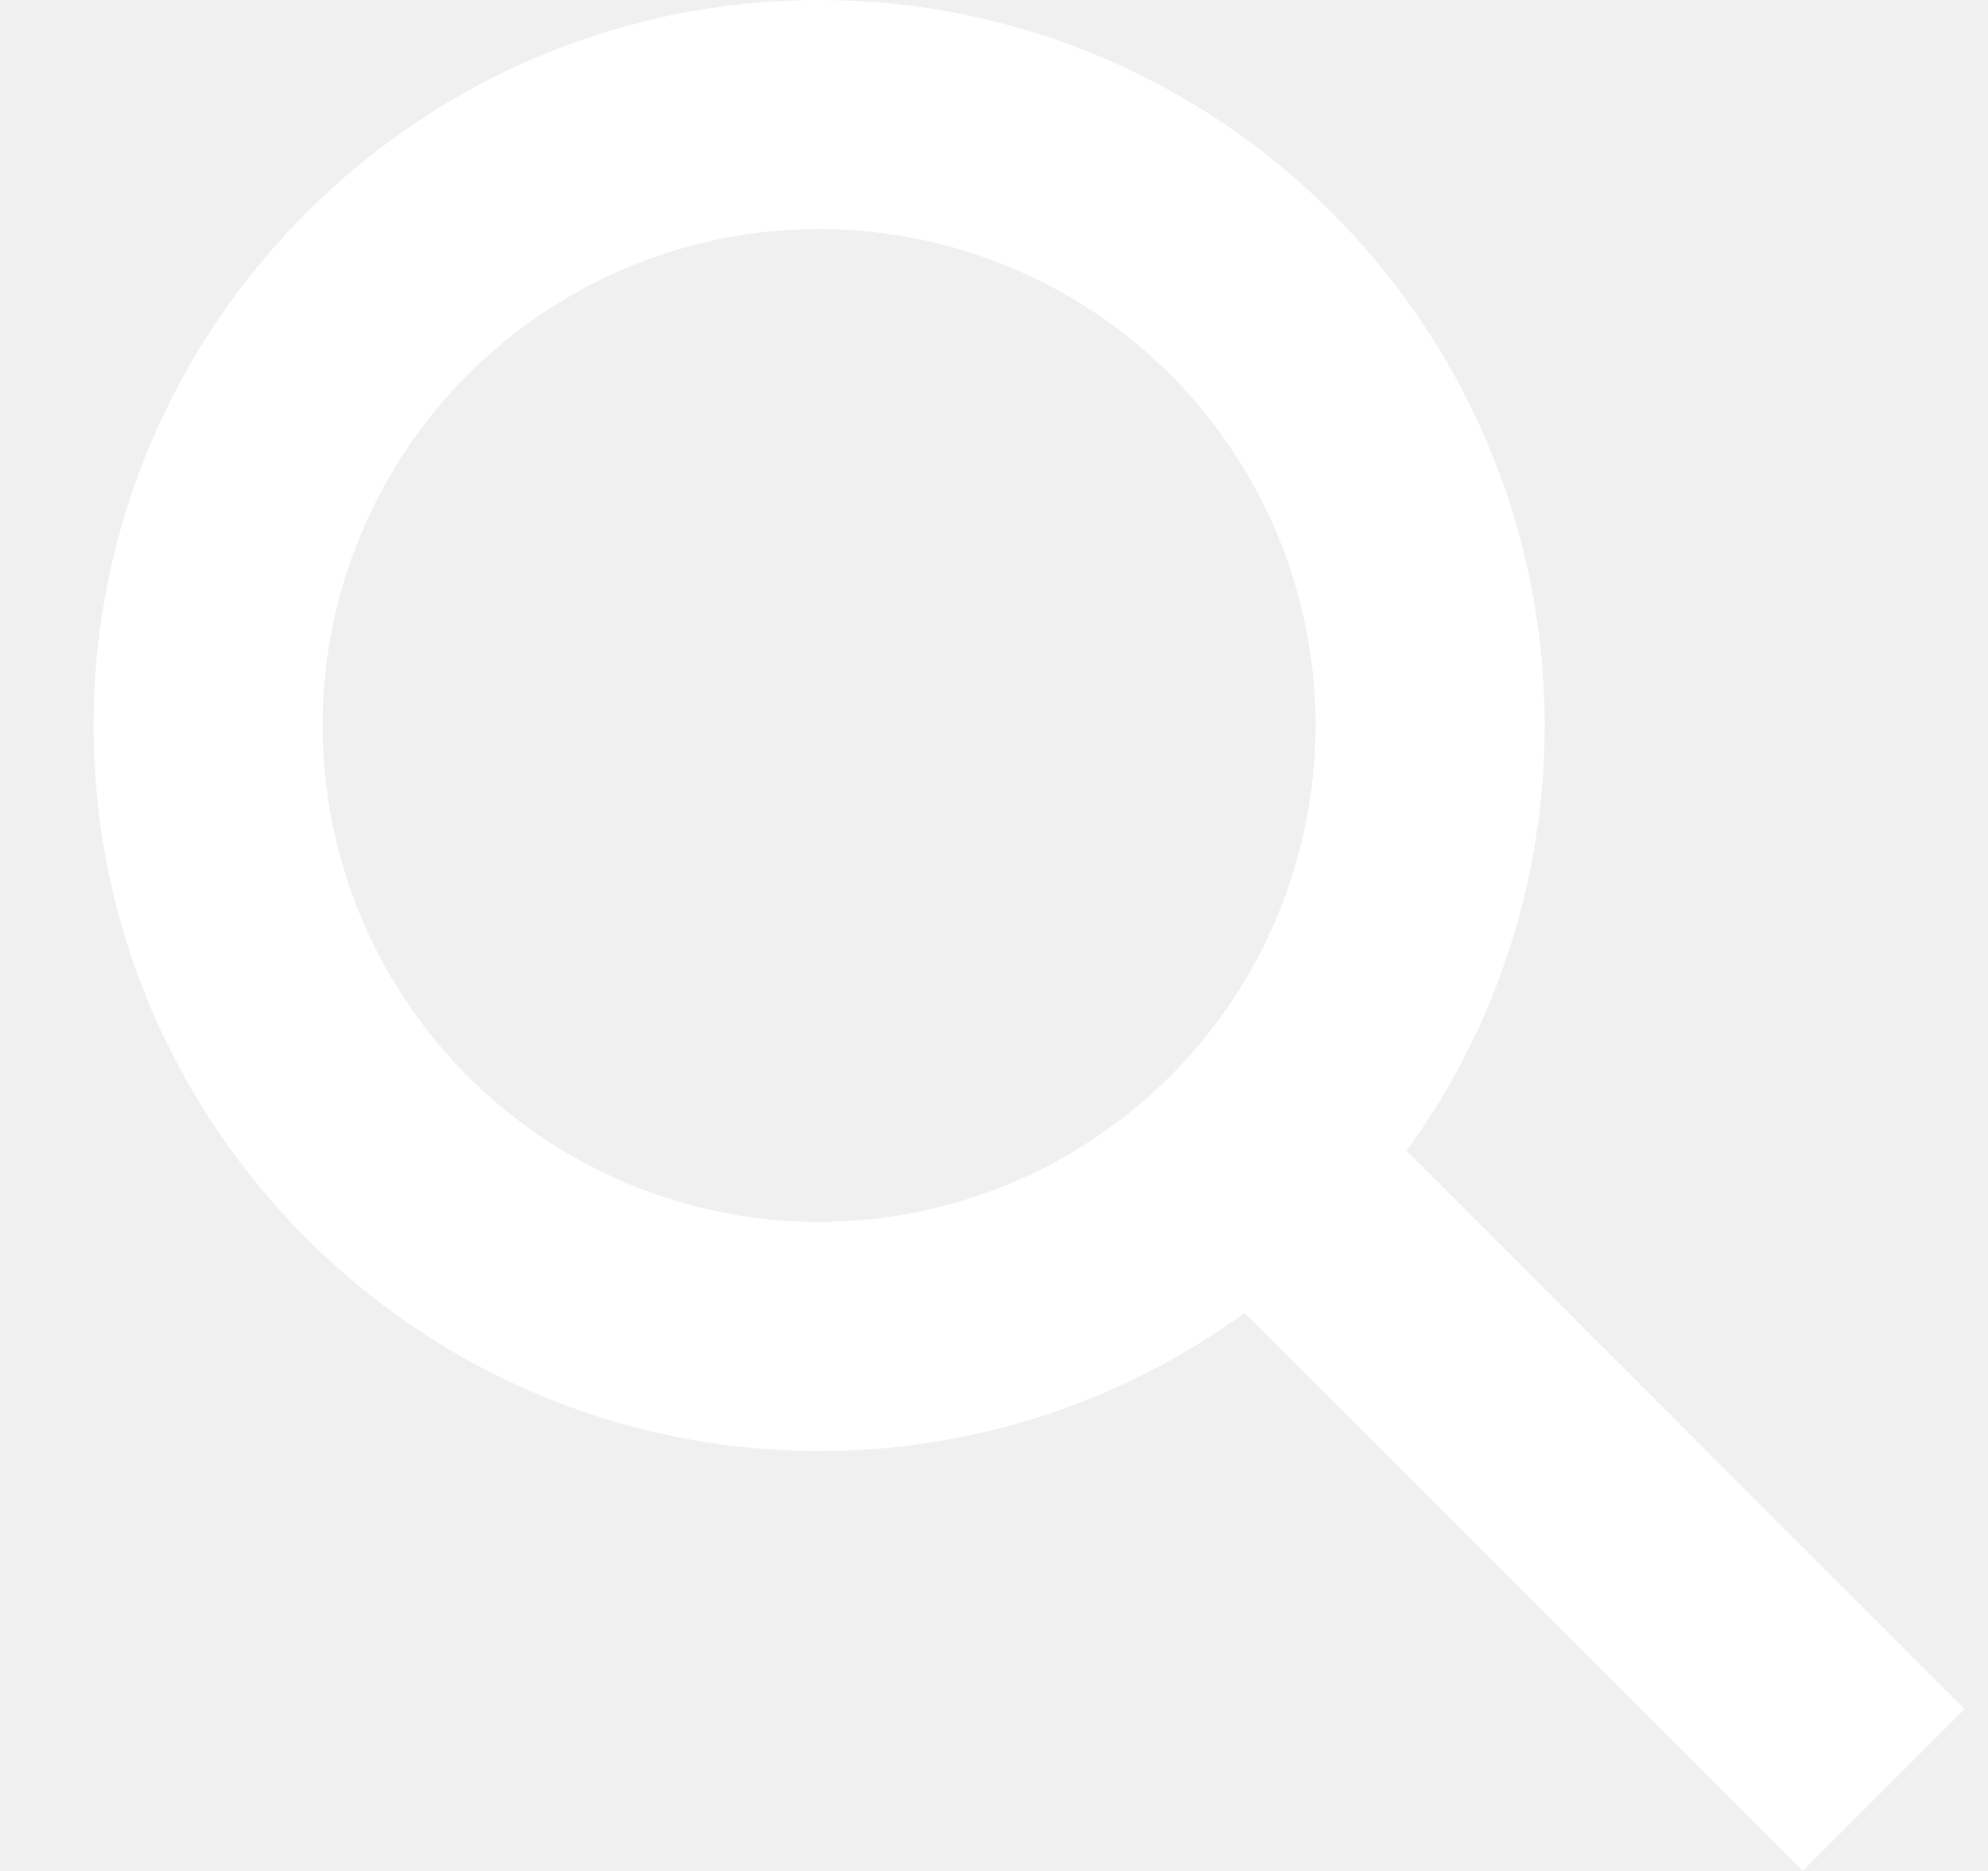
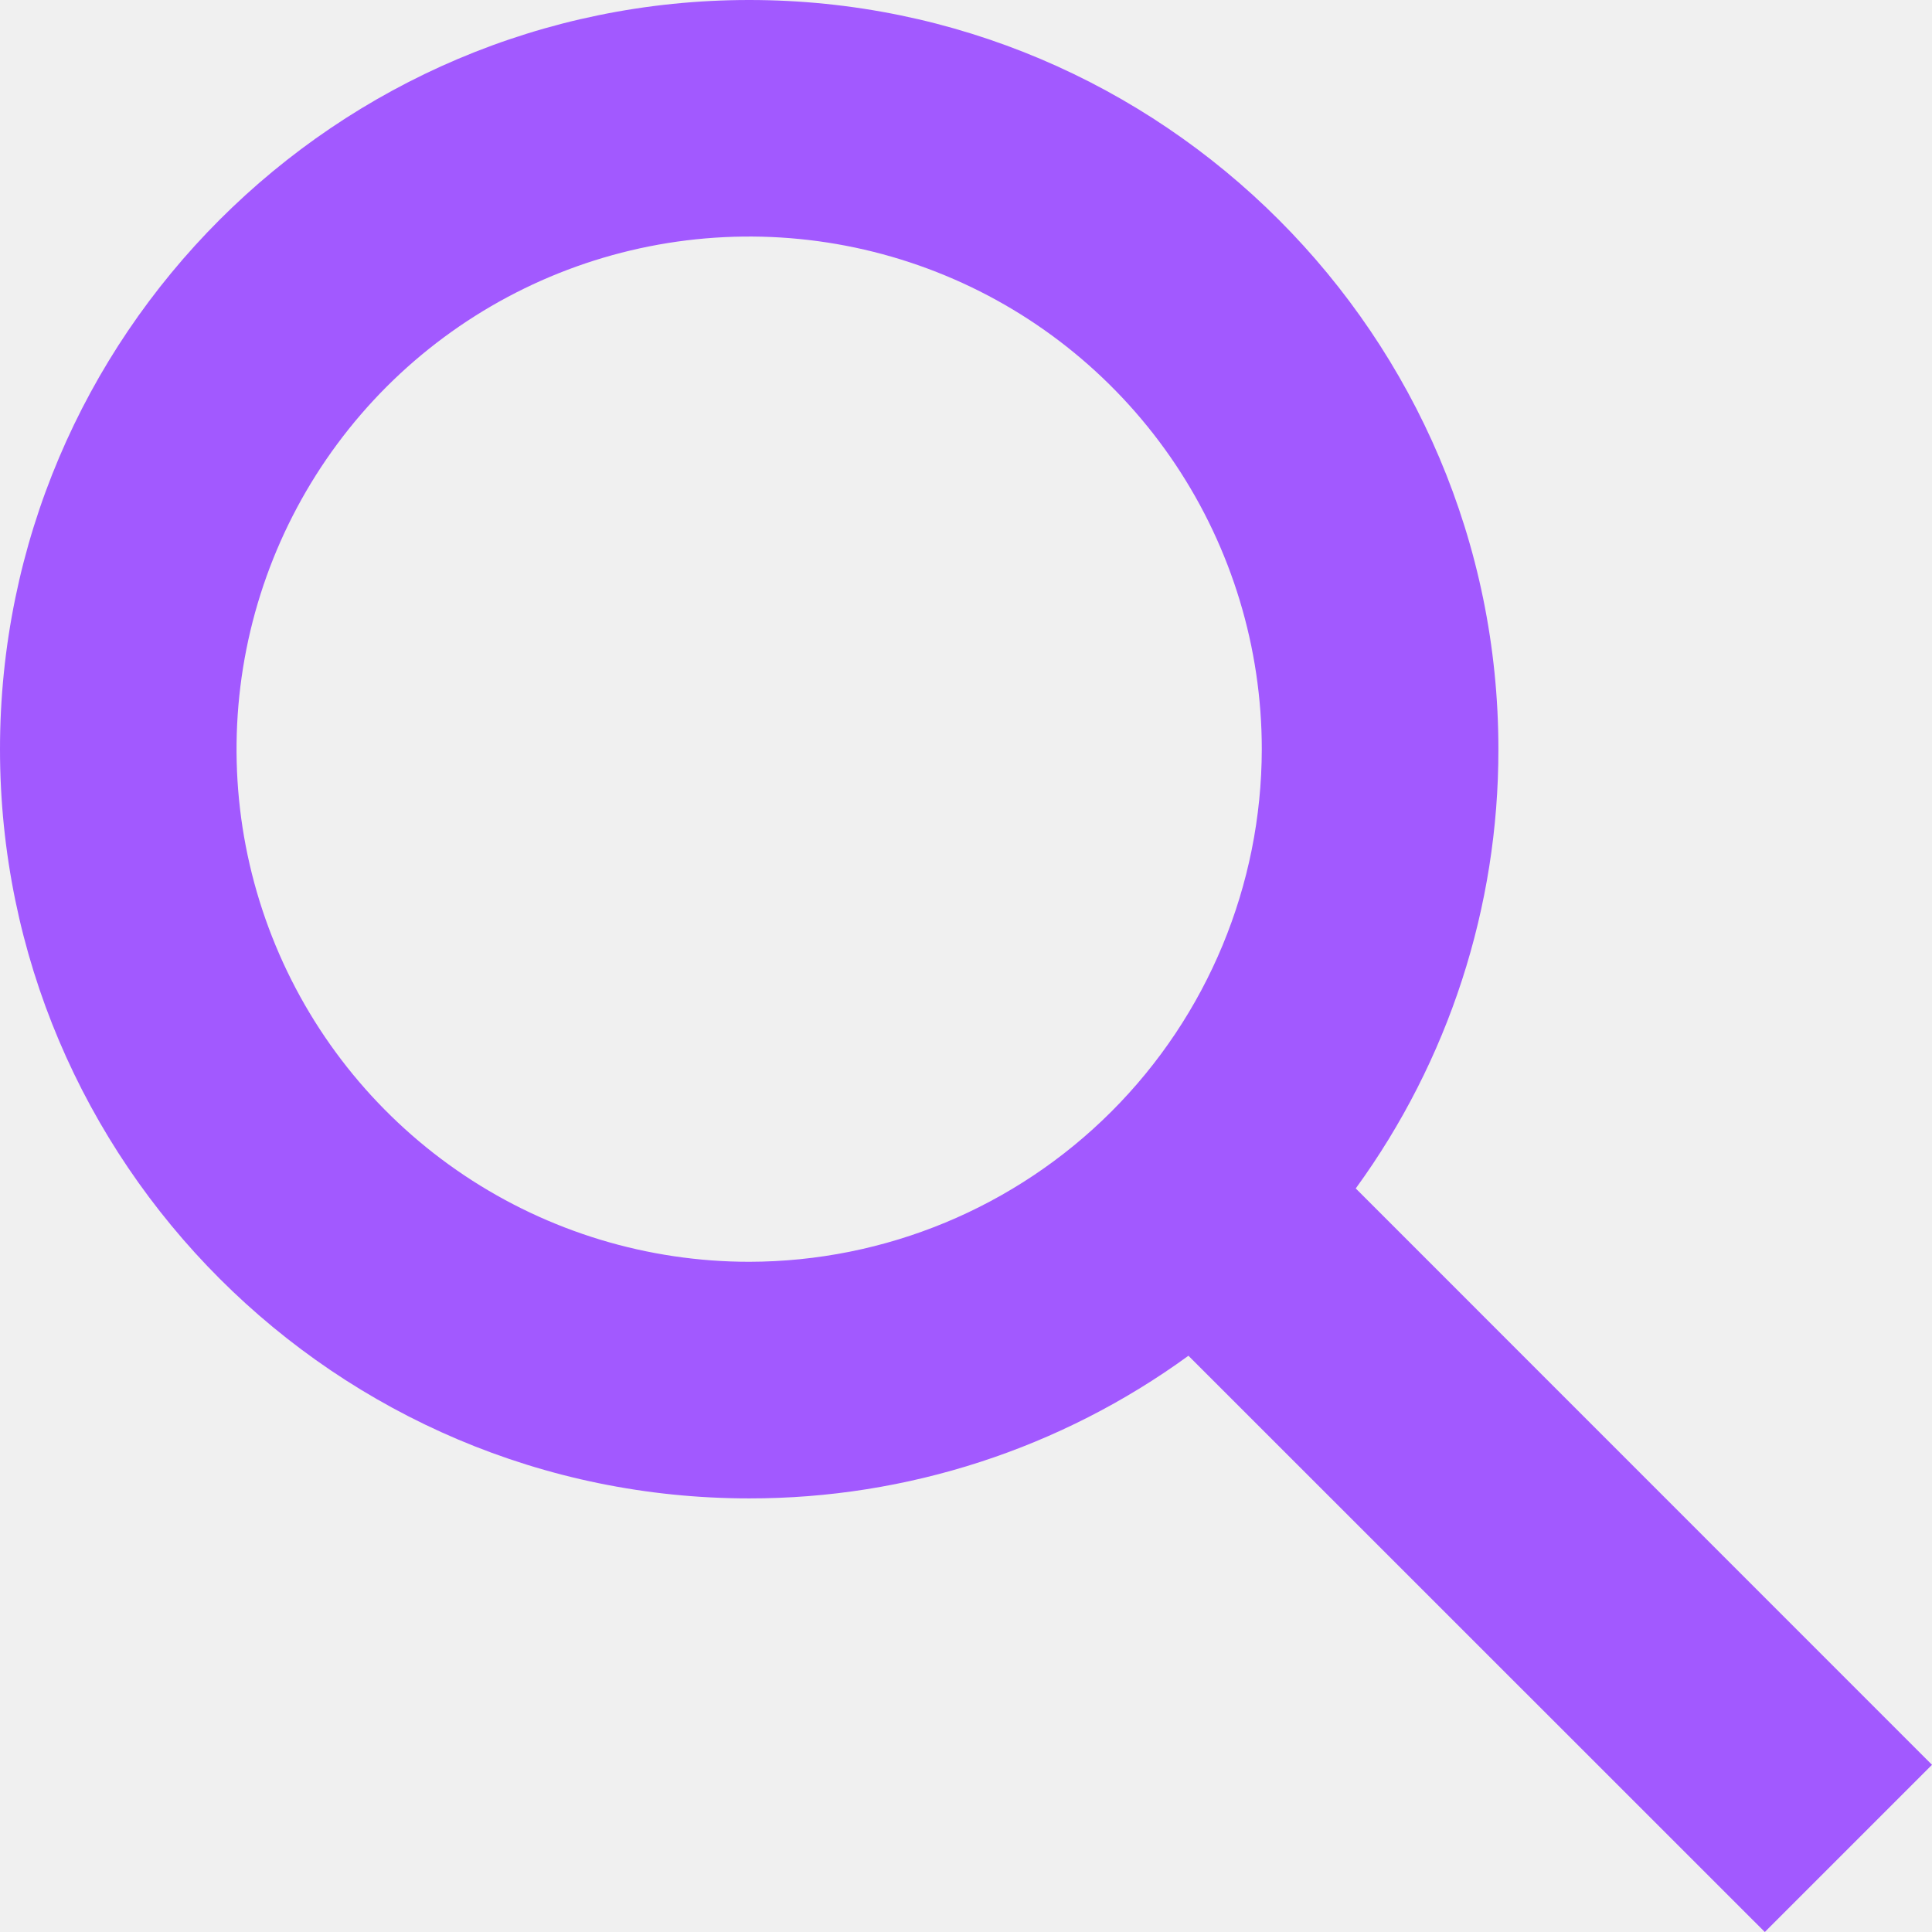
- <svg xmlns="http://www.w3.org/2000/svg" width="17" height="16" viewBox="0 0 17 16" fill="none">
-   <path d="M16.8 14.615L12.028 9.842C12.797 8.785 13.21 7.512 13.209 6.205C13.209 2.783 10.426 0 7.005 0C3.584 0 0.8 2.783 0.8 6.205C0.8 9.626 3.584 12.409 7.005 12.409C8.312 12.411 9.585 11.997 10.642 11.228L15.415 16L16.8 14.615ZM7.005 10.45C6.165 10.45 5.344 10.201 4.646 9.734C3.948 9.268 3.404 8.605 3.082 7.829C2.761 7.053 2.677 6.2 2.84 5.376C3.004 4.553 3.409 3.796 4.002 3.202C4.596 2.609 5.353 2.204 6.176 2.04C7 1.877 7.853 1.961 8.629 2.282C9.405 2.603 10.068 3.148 10.534 3.846C11.001 4.544 11.25 5.365 11.25 6.205C11.248 7.33 10.801 8.409 10.005 9.205C9.209 10.001 8.13 10.448 7.005 10.45Z" fill="white" />
+ <svg xmlns="http://www.w3.org/2000/svg" width="30" height="30" viewBox="0 0 30 30" fill="none">
+   <path d="M30 27.404L21.052 18.454C22.494 16.473 23.27 14.084 23.267 11.634C23.267 5.219 18.048 0 11.634 0C5.219 0 0 5.219 0 11.634C0 18.048 5.219 23.267 11.634 23.267C14.084 23.27 16.473 22.494 18.454 21.052L27.404 30L30 27.404ZM11.634 19.593C10.059 19.593 8.52 19.126 7.211 18.252C5.902 17.377 4.881 16.134 4.279 14.68C3.676 13.225 3.519 11.624 3.826 10.08C4.133 8.536 4.891 7.118 6.004 6.004C7.118 4.891 8.536 4.133 10.08 3.826C11.624 3.519 13.225 3.676 14.68 4.279C16.134 4.881 17.377 5.902 18.252 7.211C19.126 8.52 19.593 10.059 19.593 11.634C19.59 13.744 18.751 15.767 17.259 17.259C15.767 18.751 13.744 19.59 11.634 19.593Z" fill="#A259FF" />
</svg>
